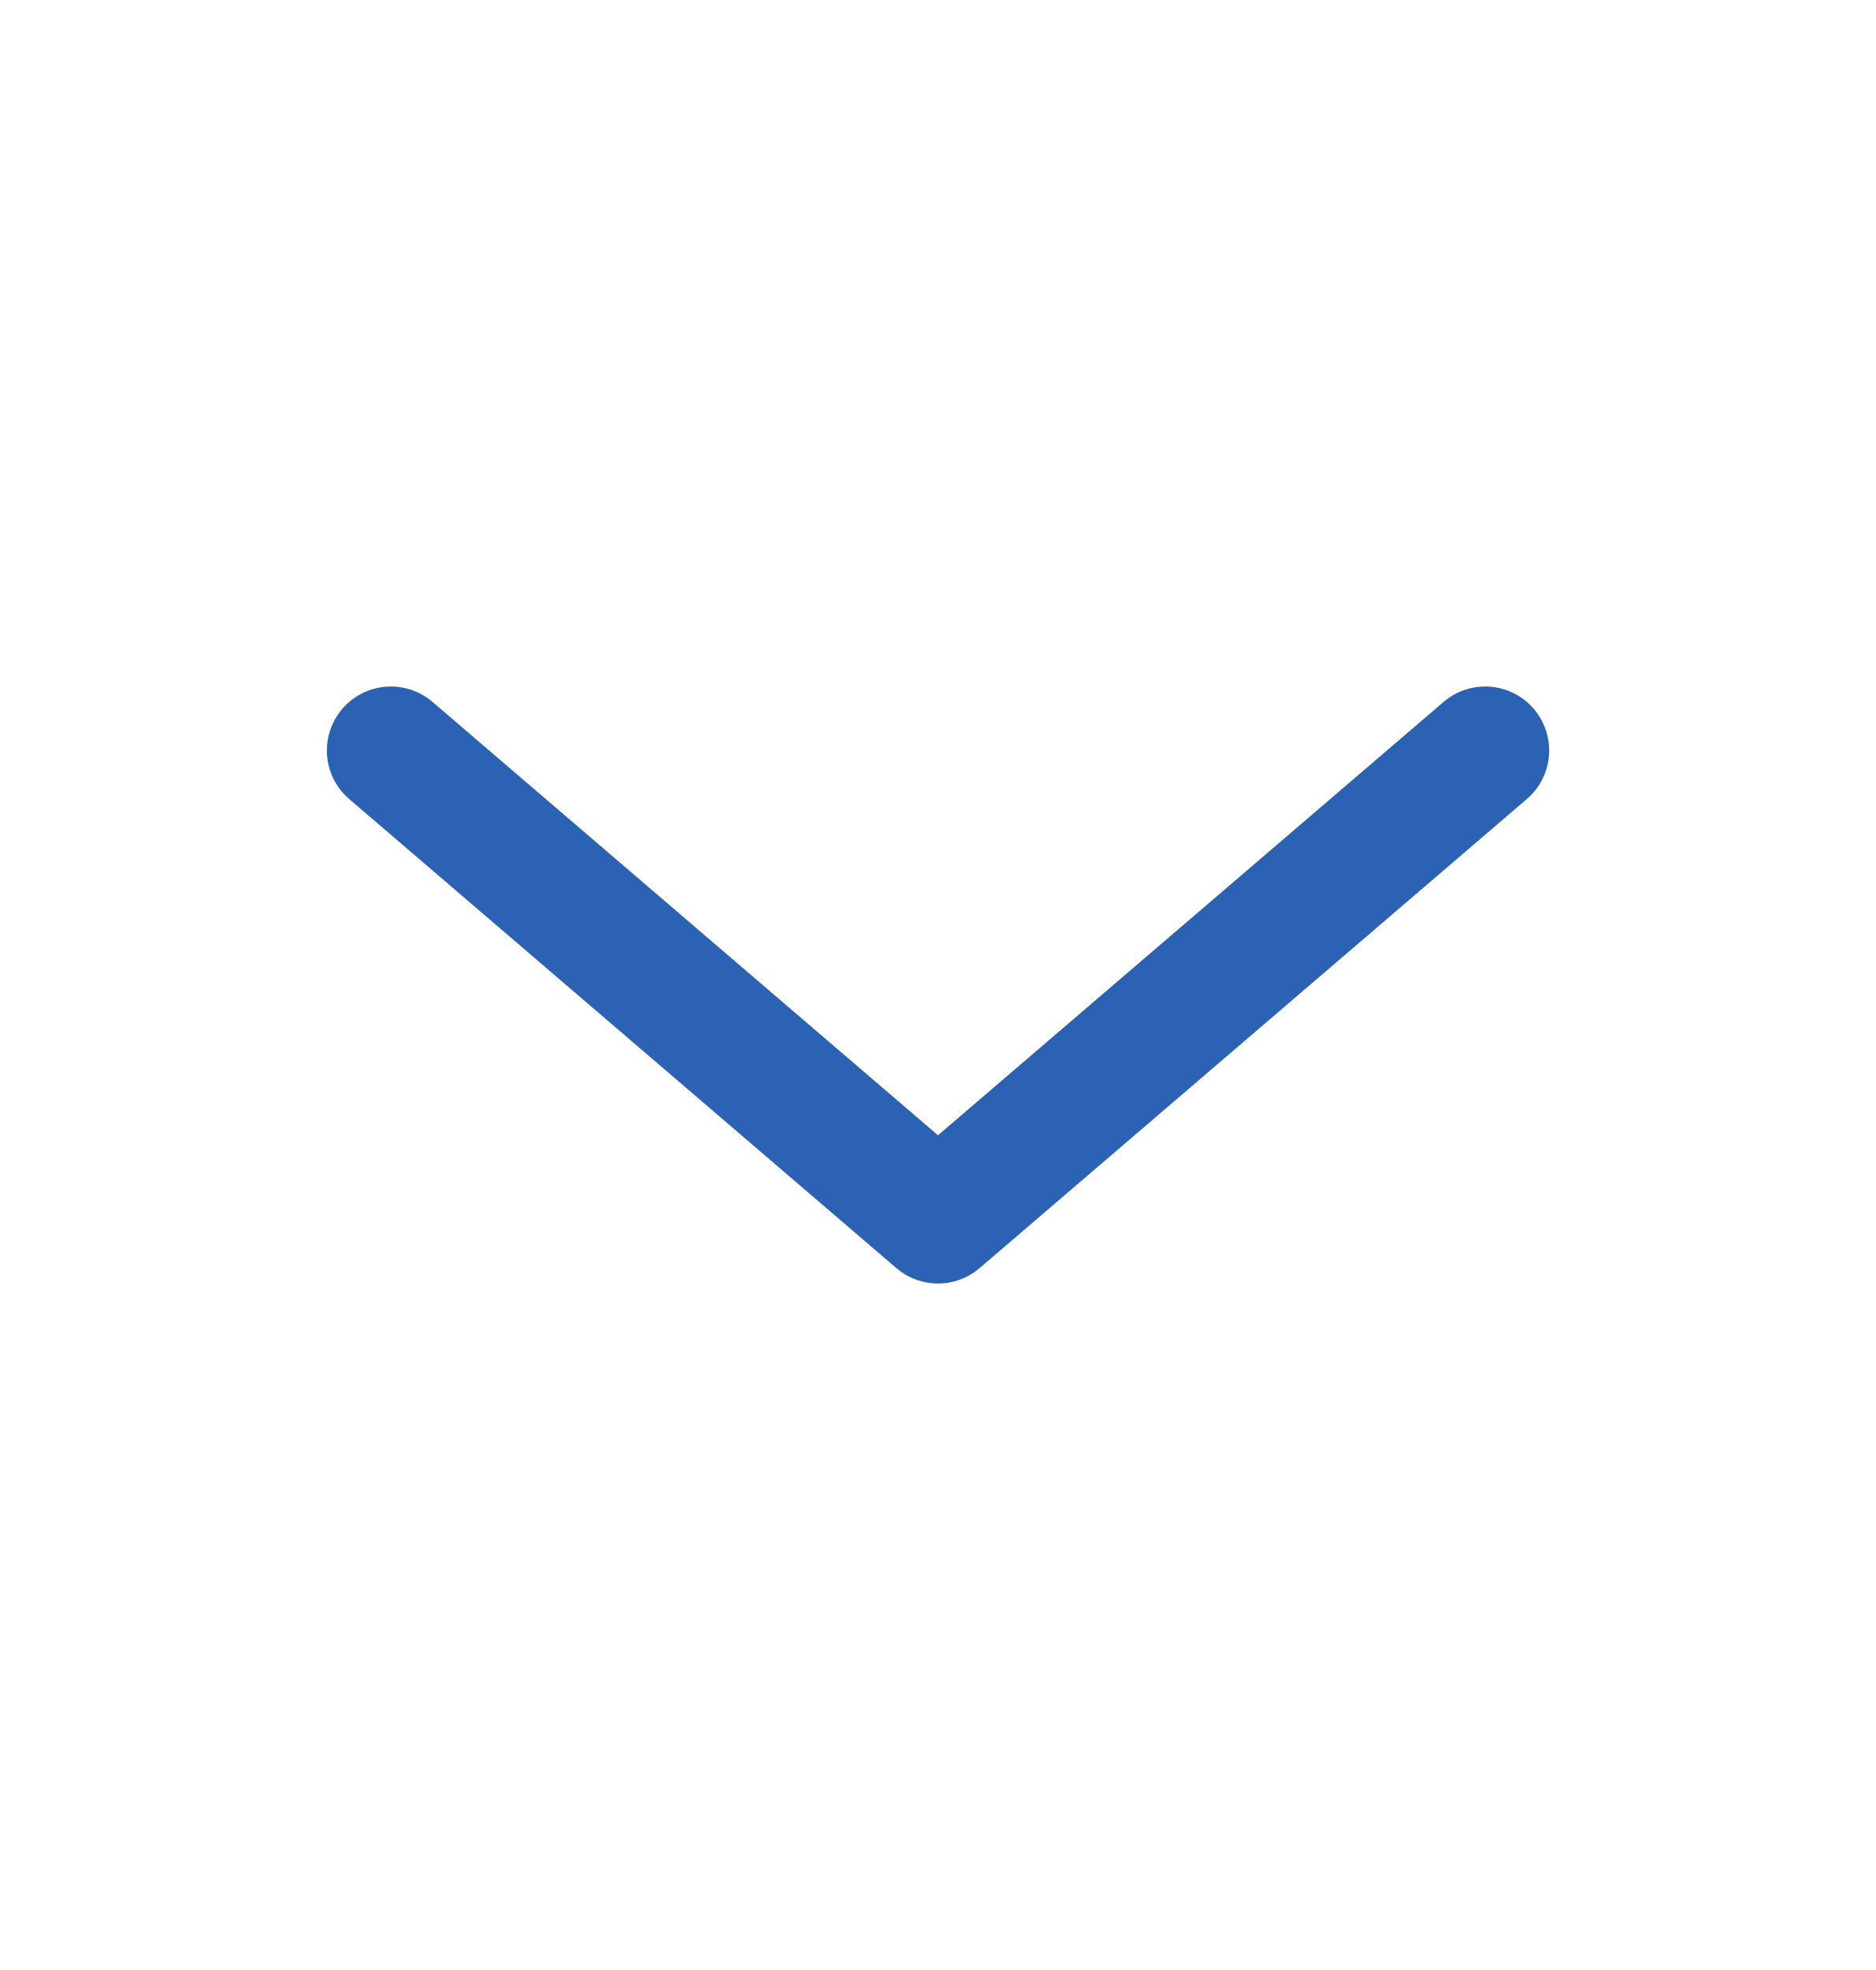
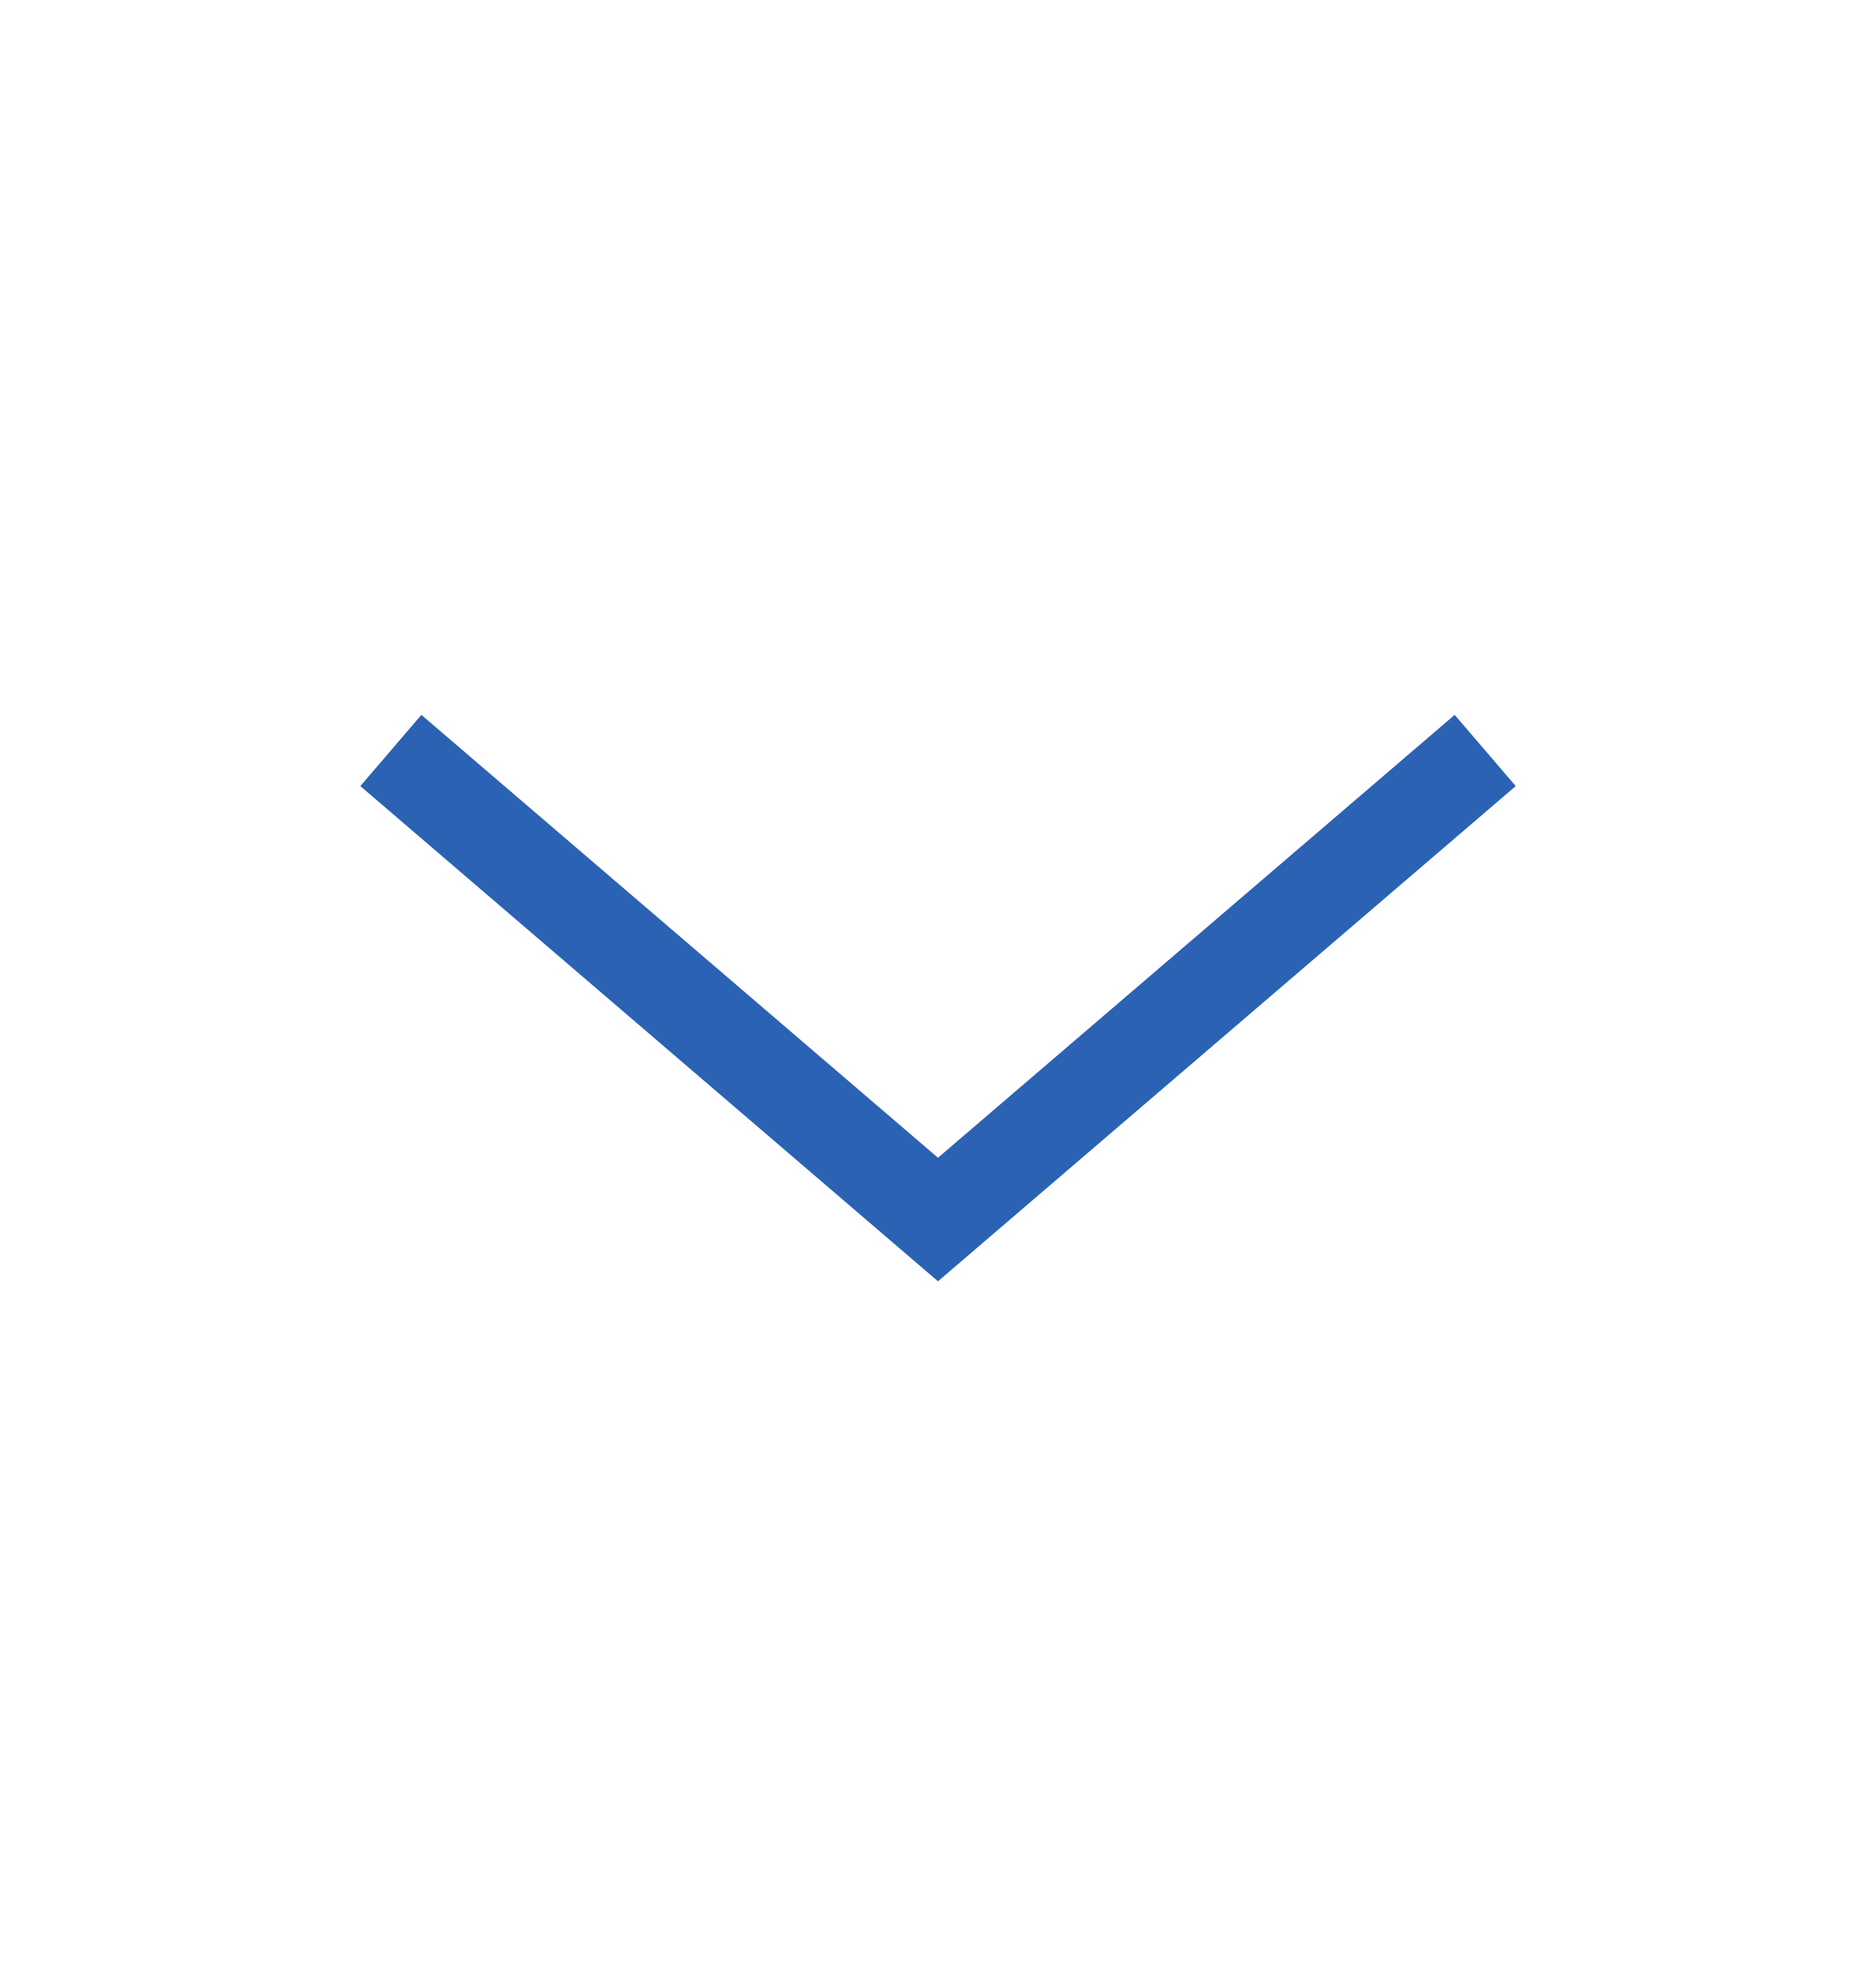
<svg xmlns="http://www.w3.org/2000/svg" width="20" height="21" viewBox="0 0 20 21" fill="none">
-   <path d="M15.834 8L10 13L4.167 8" stroke="#2B62B4" stroke-width="1.364" stroke-linecap="round" stroke-linejoin="round" />
+   <path d="M15.834 8L10 13L4.167 8" stroke="#2B62B4" strokeWidth="1.364" strokeLinecap="round" strokeLinejoin="round" />
</svg>
